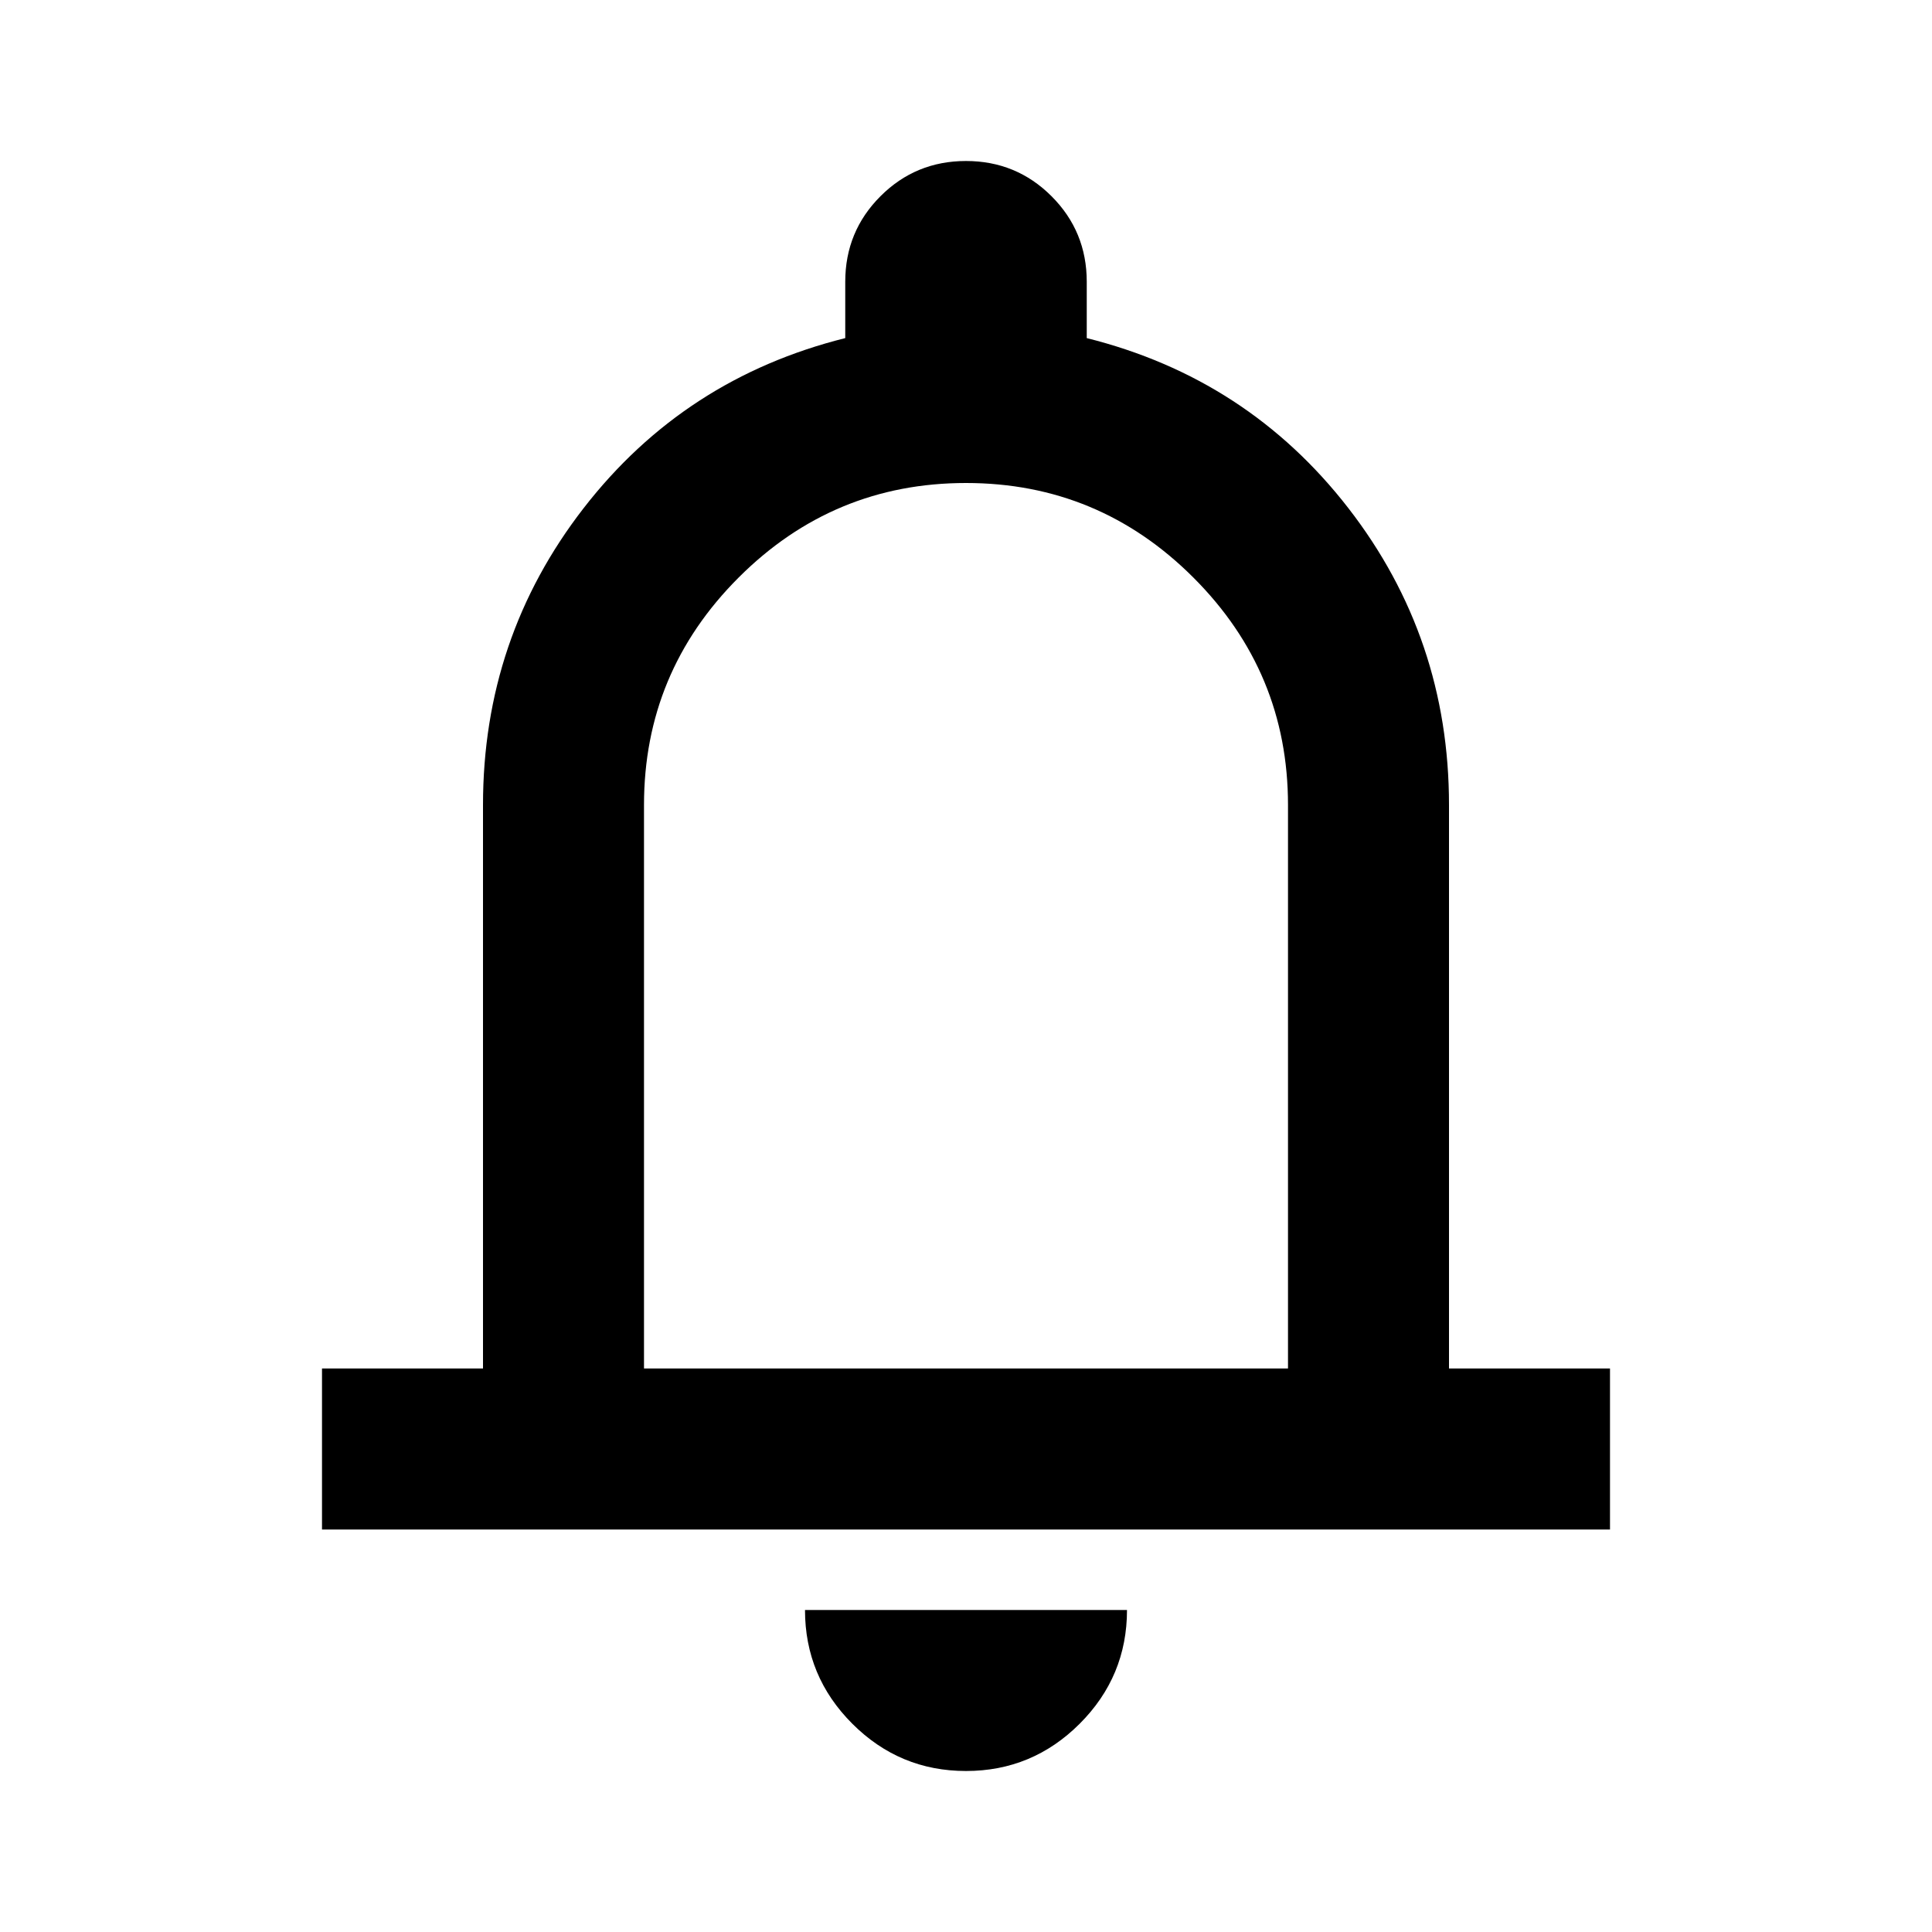
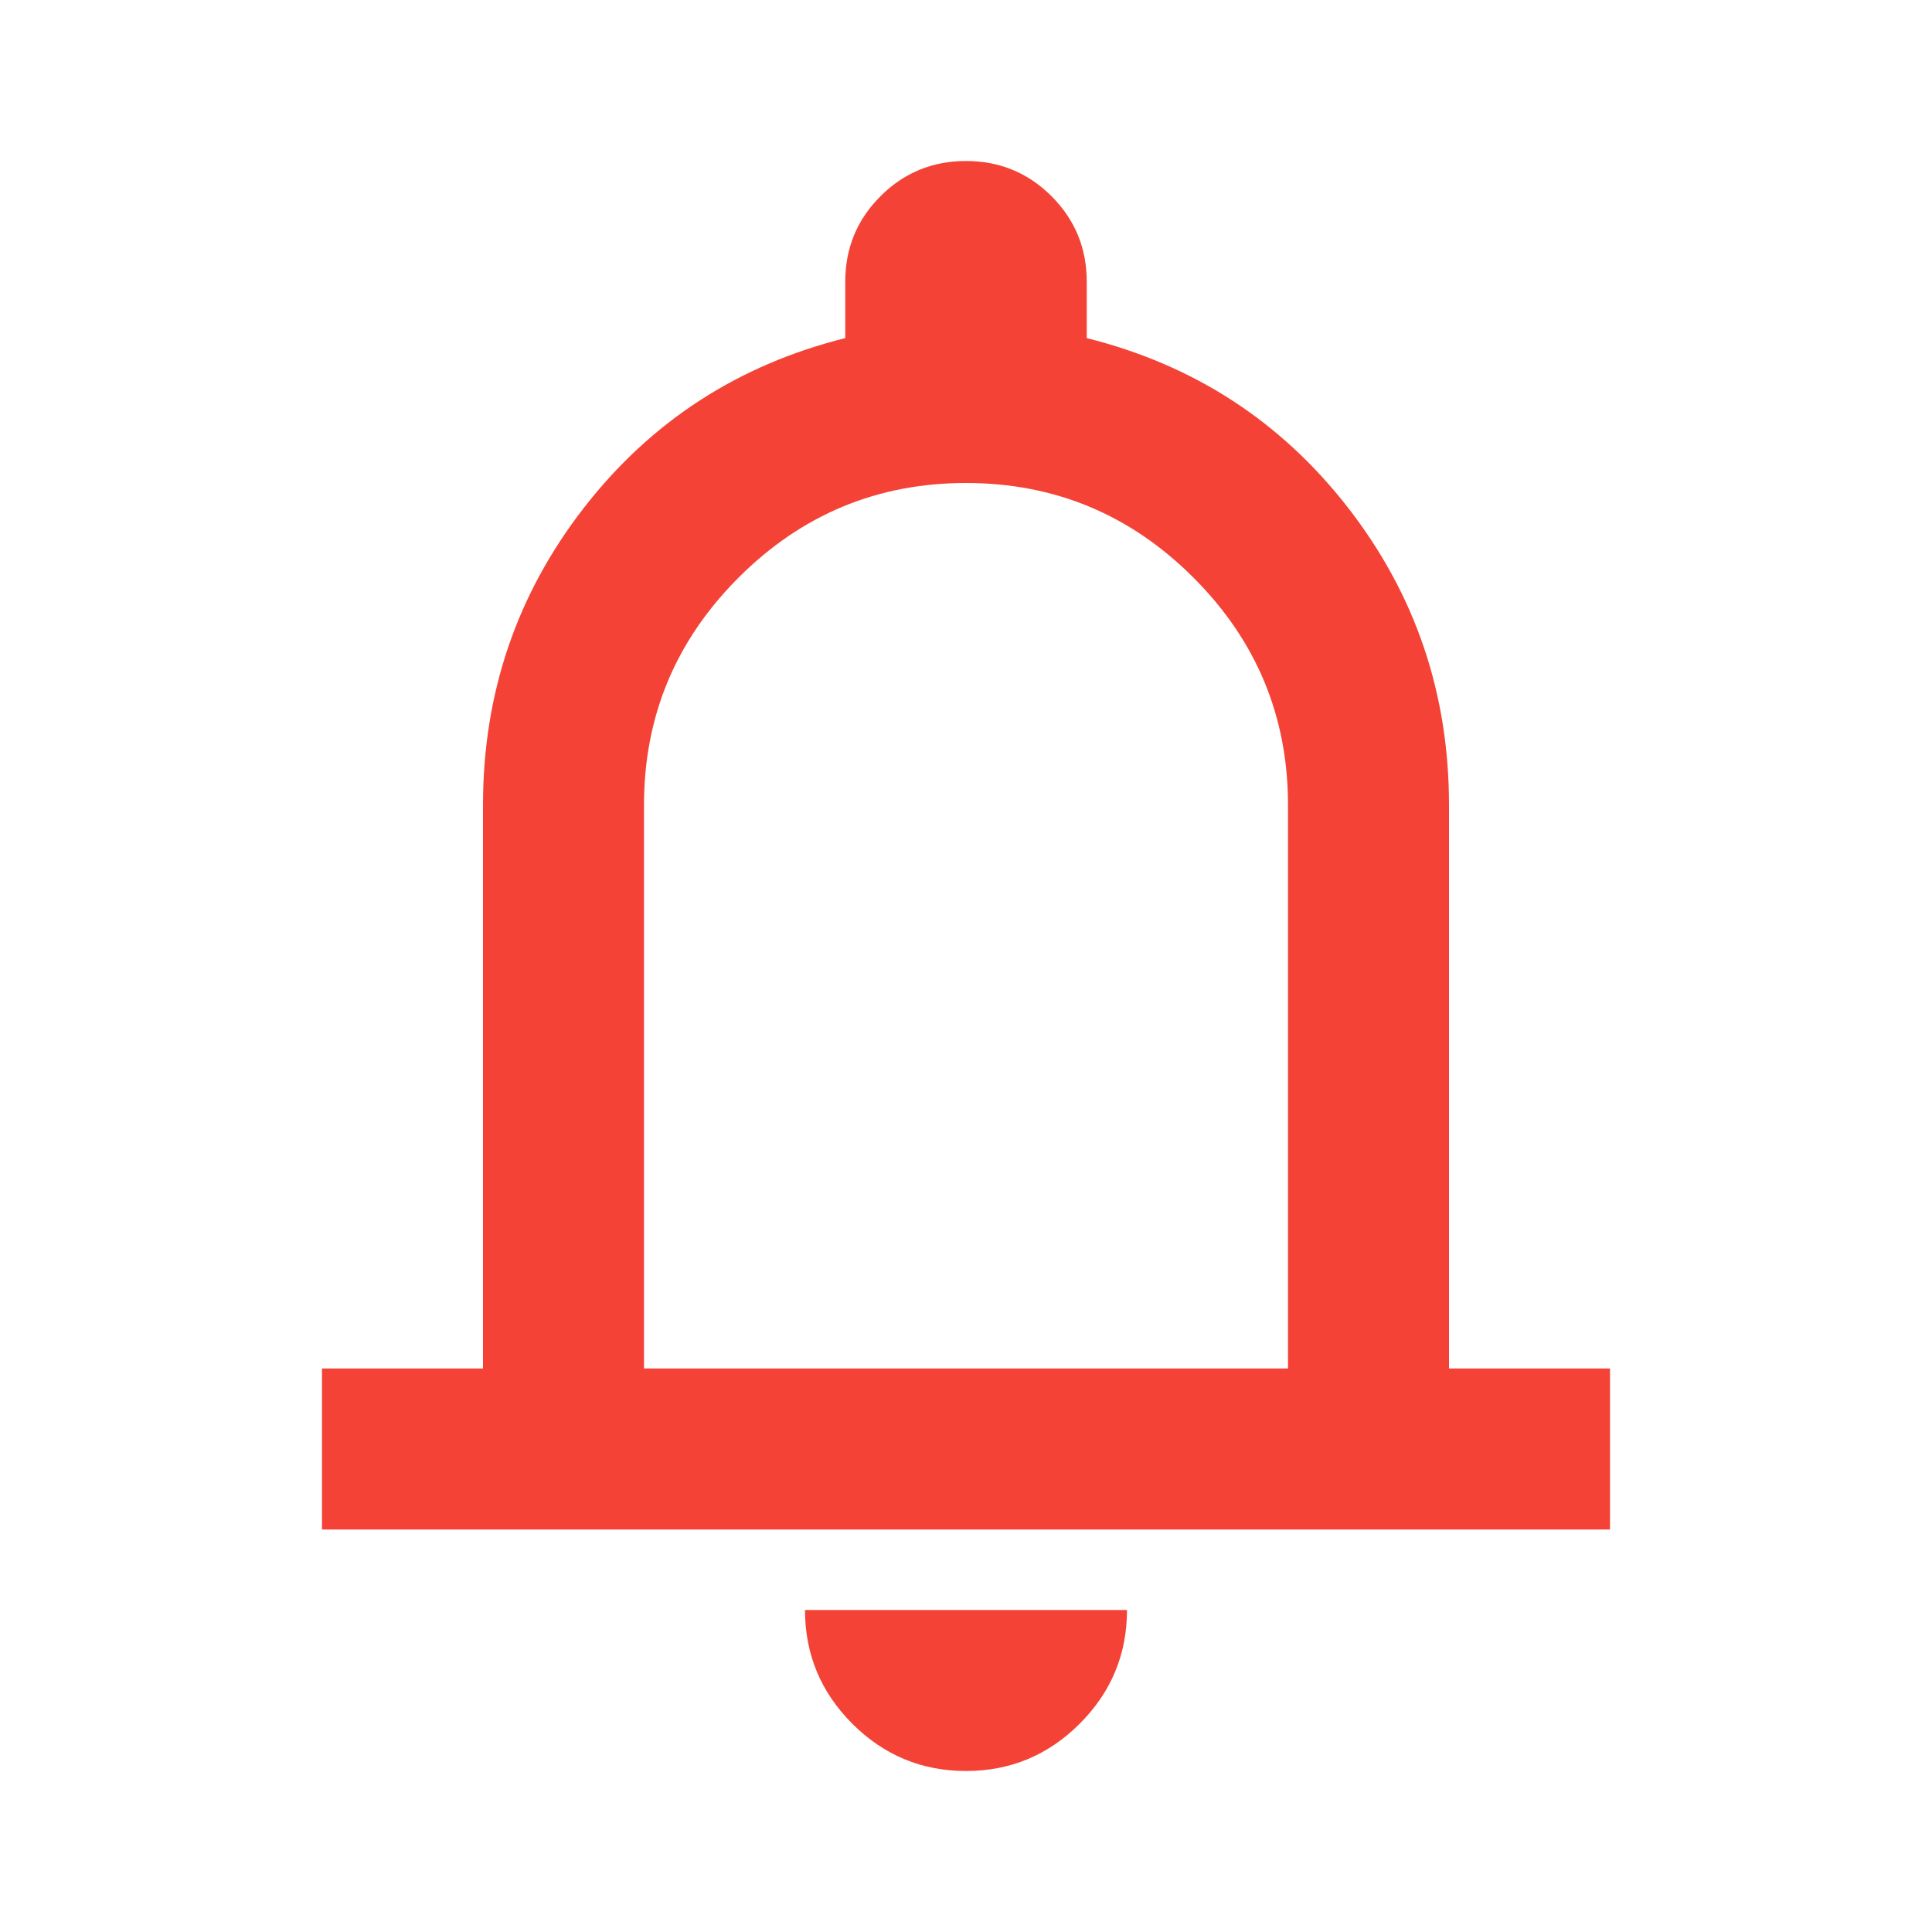
- <svg xmlns="http://www.w3.org/2000/svg" height="24px" viewBox="0 -960 960 960" width="24px" fill="000000">
+ <svg xmlns="http://www.w3.org/2000/svg" height="24px" viewBox="0 -960 960 960" width="24px" fill="#f44336">
  <path d="M160-200v-80h80v-280q0-83 50-147.5T420-792v-28q0-25 17.5-42.5T480-880q25 0 42.5 17.5T540-820v28q80 20 130 84.5T720-560v280h80v80H160Zm320-300Zm0 420q-33 0-56.5-23.5T400-160h160q0 33-23.5 56.5T480-80ZM320-280h320v-280q0-66-47-113t-113-47q-66 0-113 47t-47 113v280Z" />
</svg>
